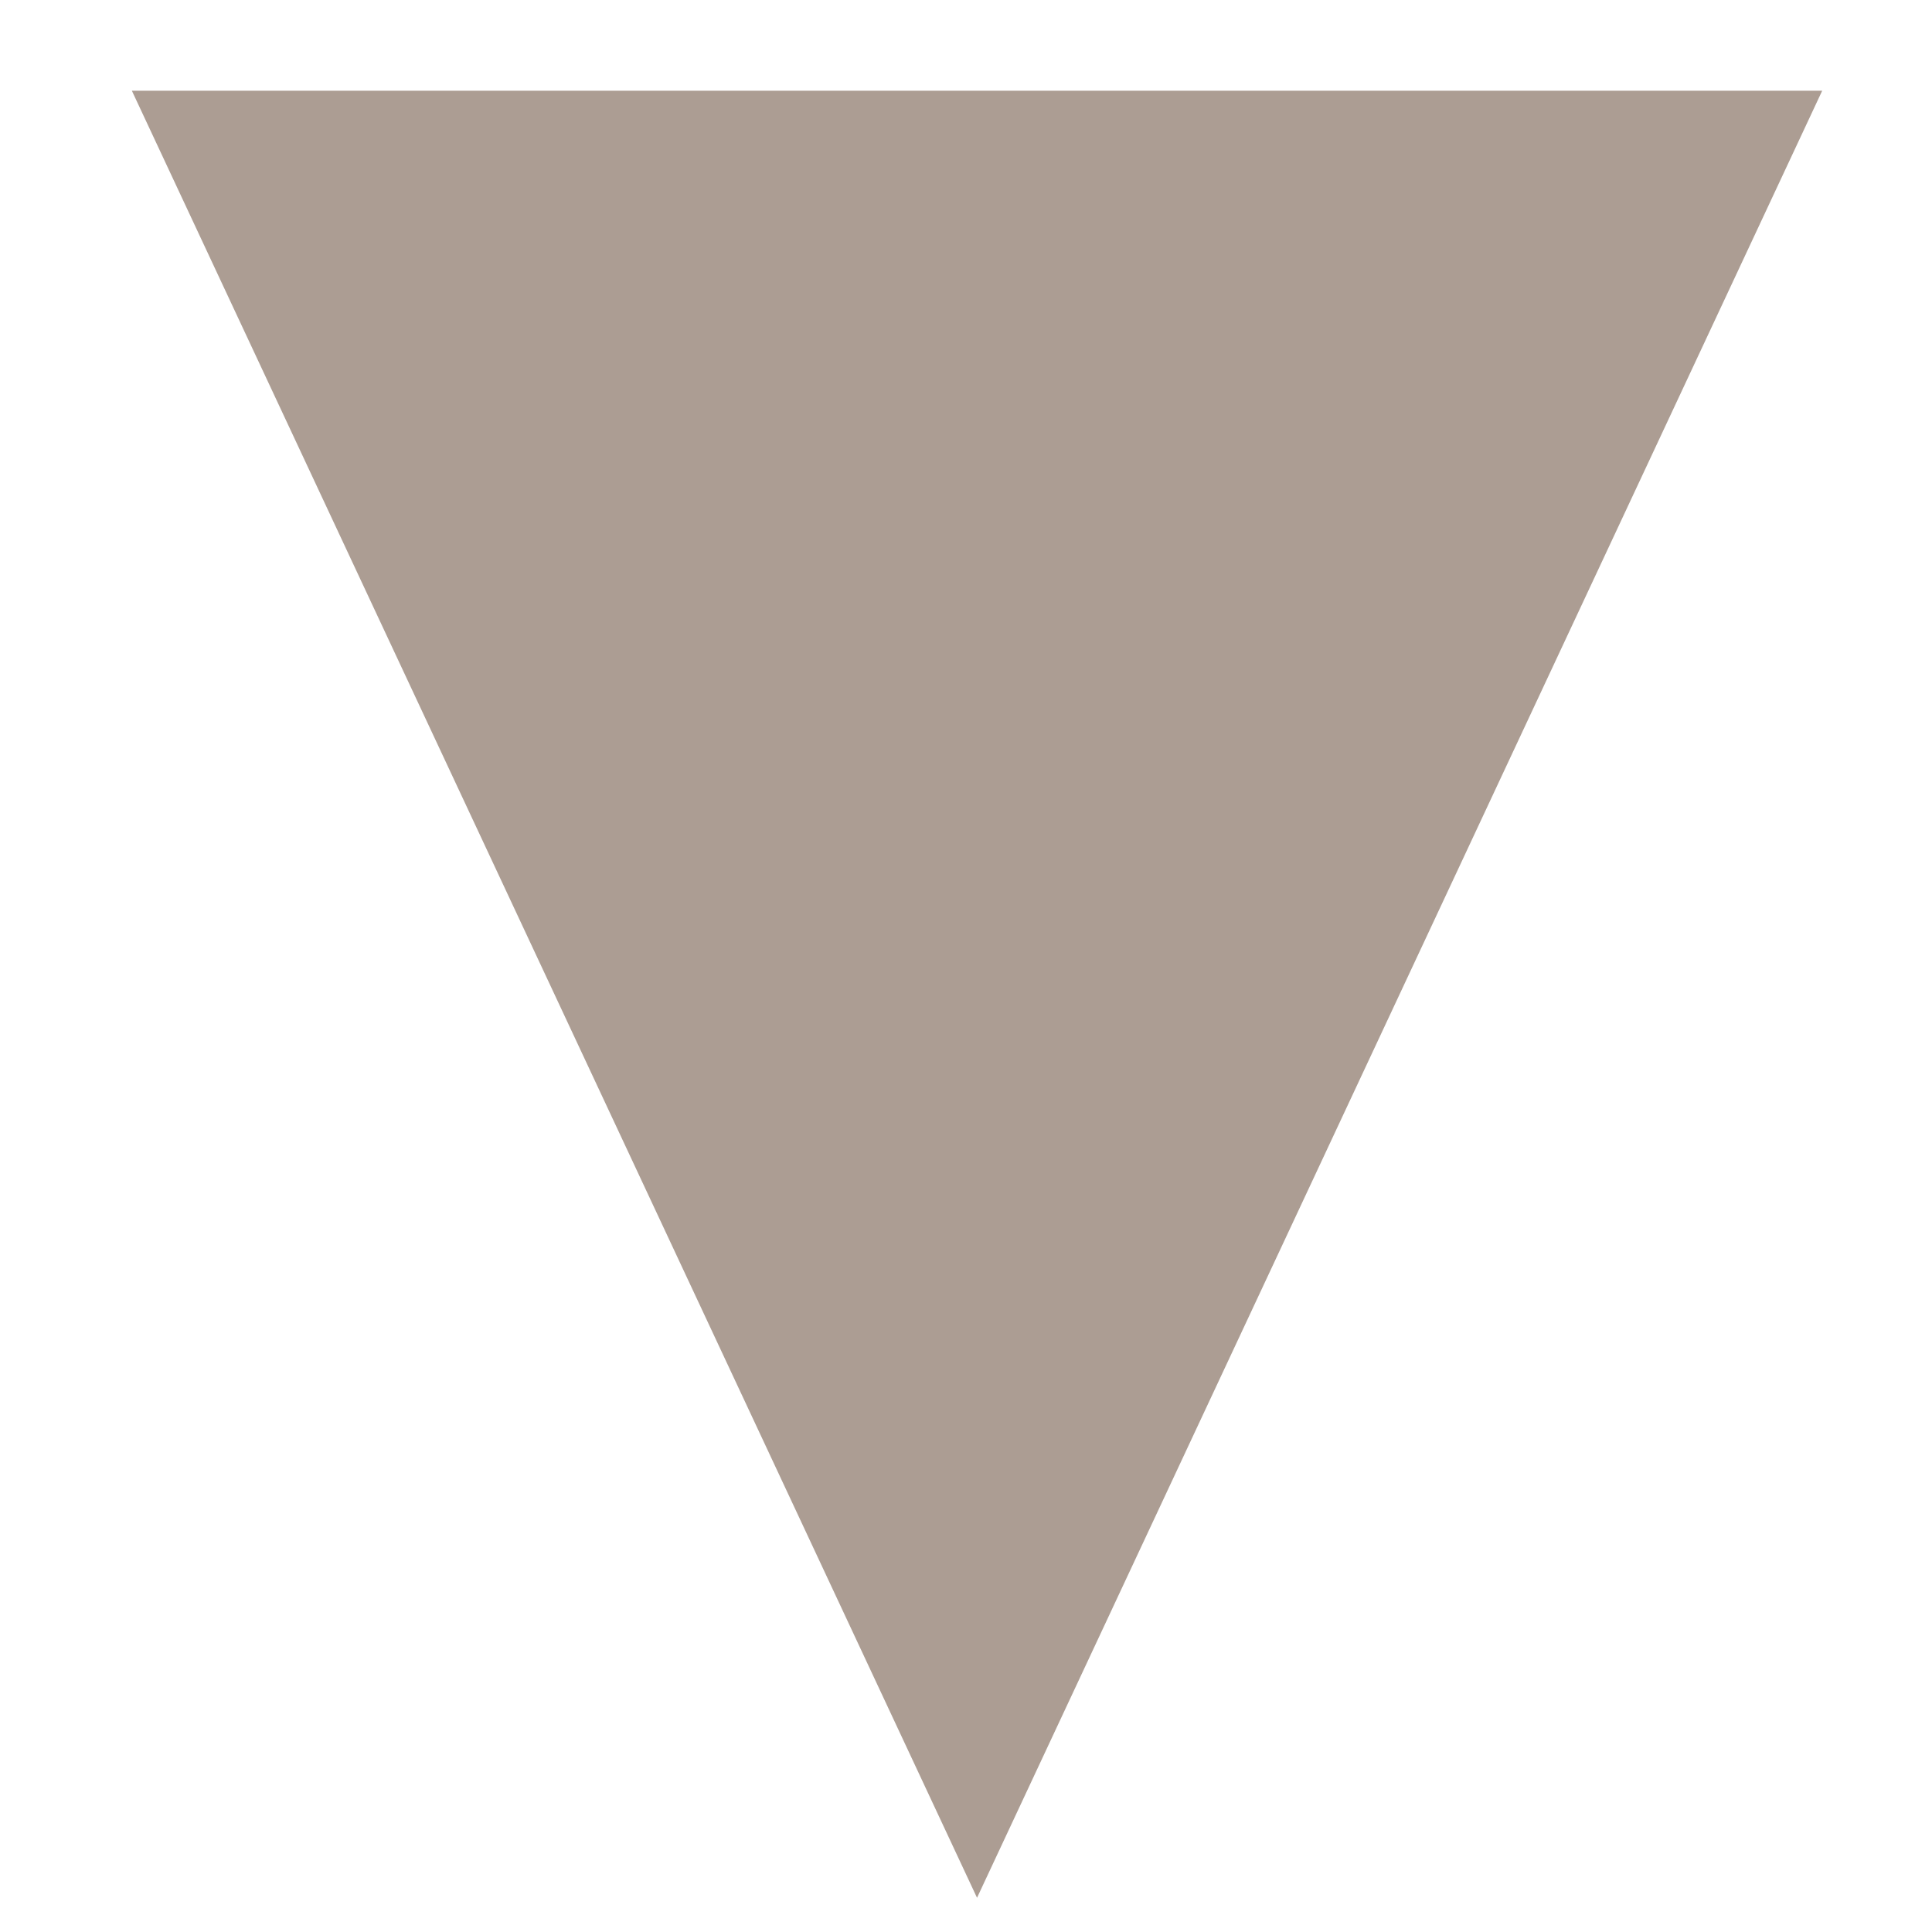
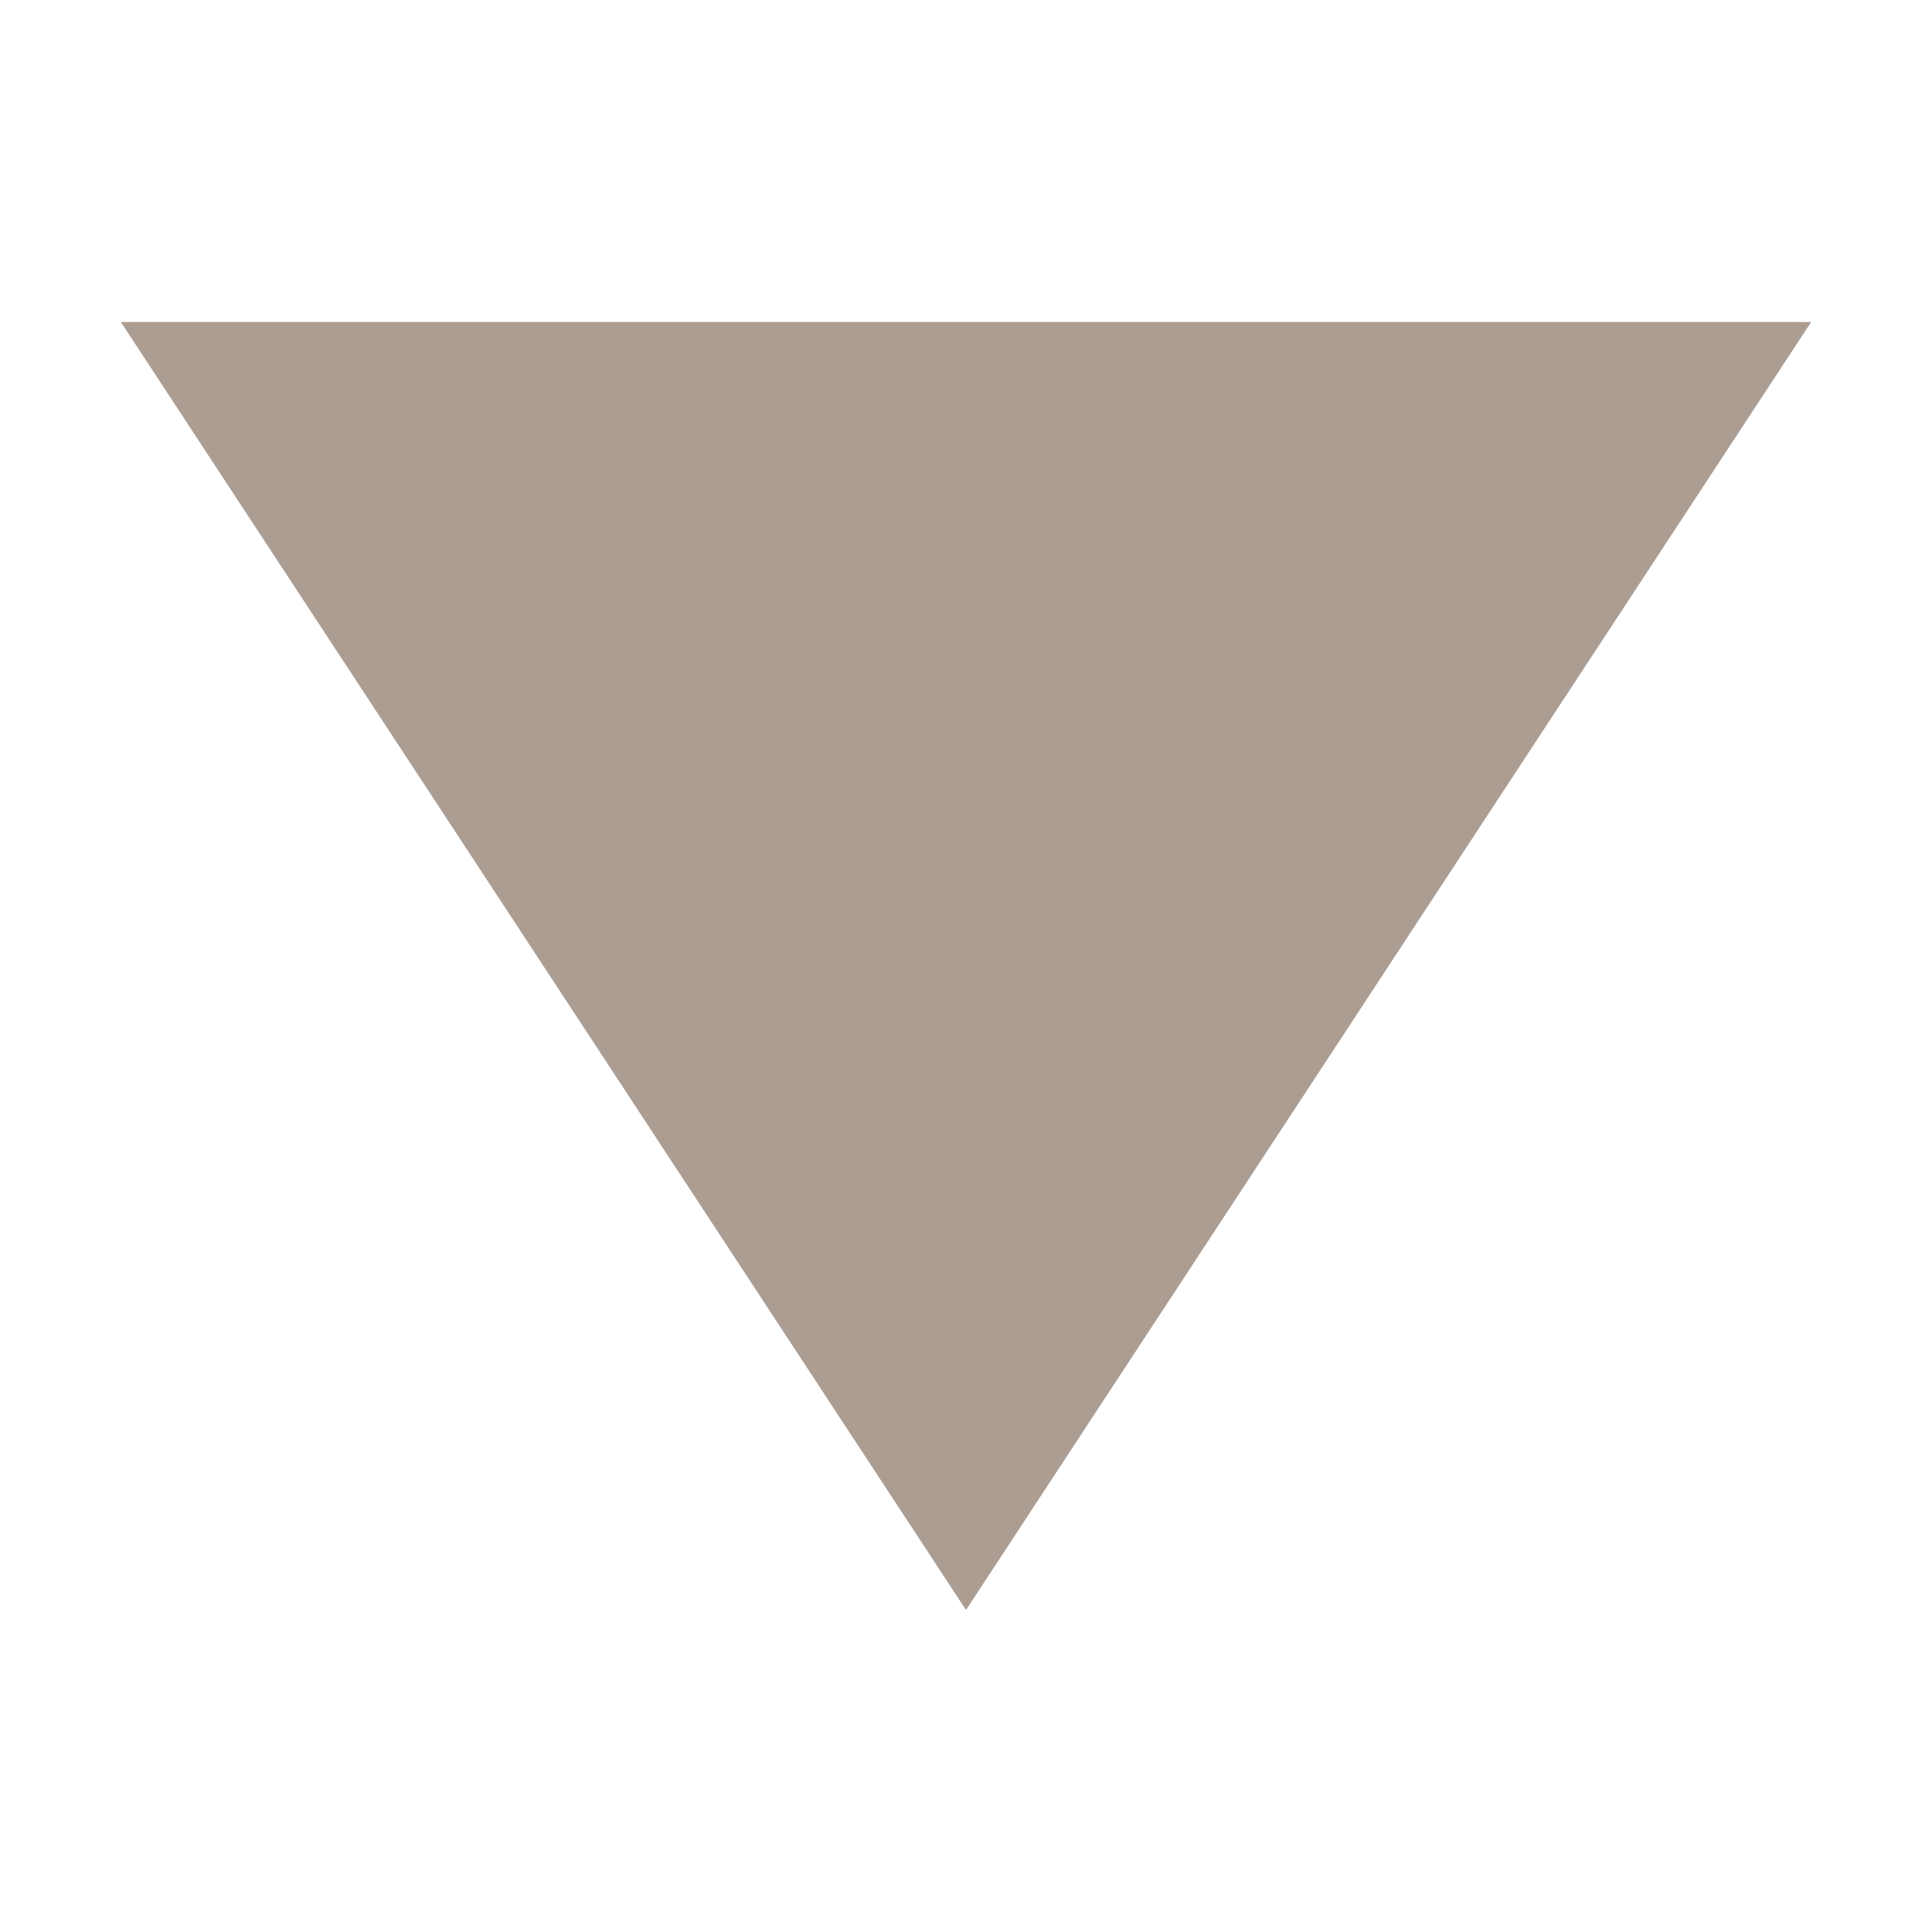
<svg xmlns="http://www.w3.org/2000/svg" xmlns:ns1="https://boxy-svg.com" viewBox="0 0 24 24" x="0px" y="0px" style="enable-background:new 0 0 16 16;" id="svg2" version="1.1">
  <defs id="defs8" />
-   <path d="M 12.137 -23.575 L 22.636 -1.127 L 1.638 -1.127 L 12.137 -23.575 Z" style="fill:#ac9d93;fill-opacity:1" transform="matrix(1, 0, 0, -1, 0, 0)" ns1:shape="triangle 1.638 -23.575 20.998 22.448 0.5 0 1@4bbaa1c3" id="path4" />
+   <path d="M 12,20 22.499,4 H 1.501 Z" style="fill:#ac9d93;fill-opacity:1;stroke-width:0.844" ns1:shape="triangle 1.638 -23.575 20.998 22.448 0.5 0 1@4bbaa1c3" id="path4" />
</svg>
